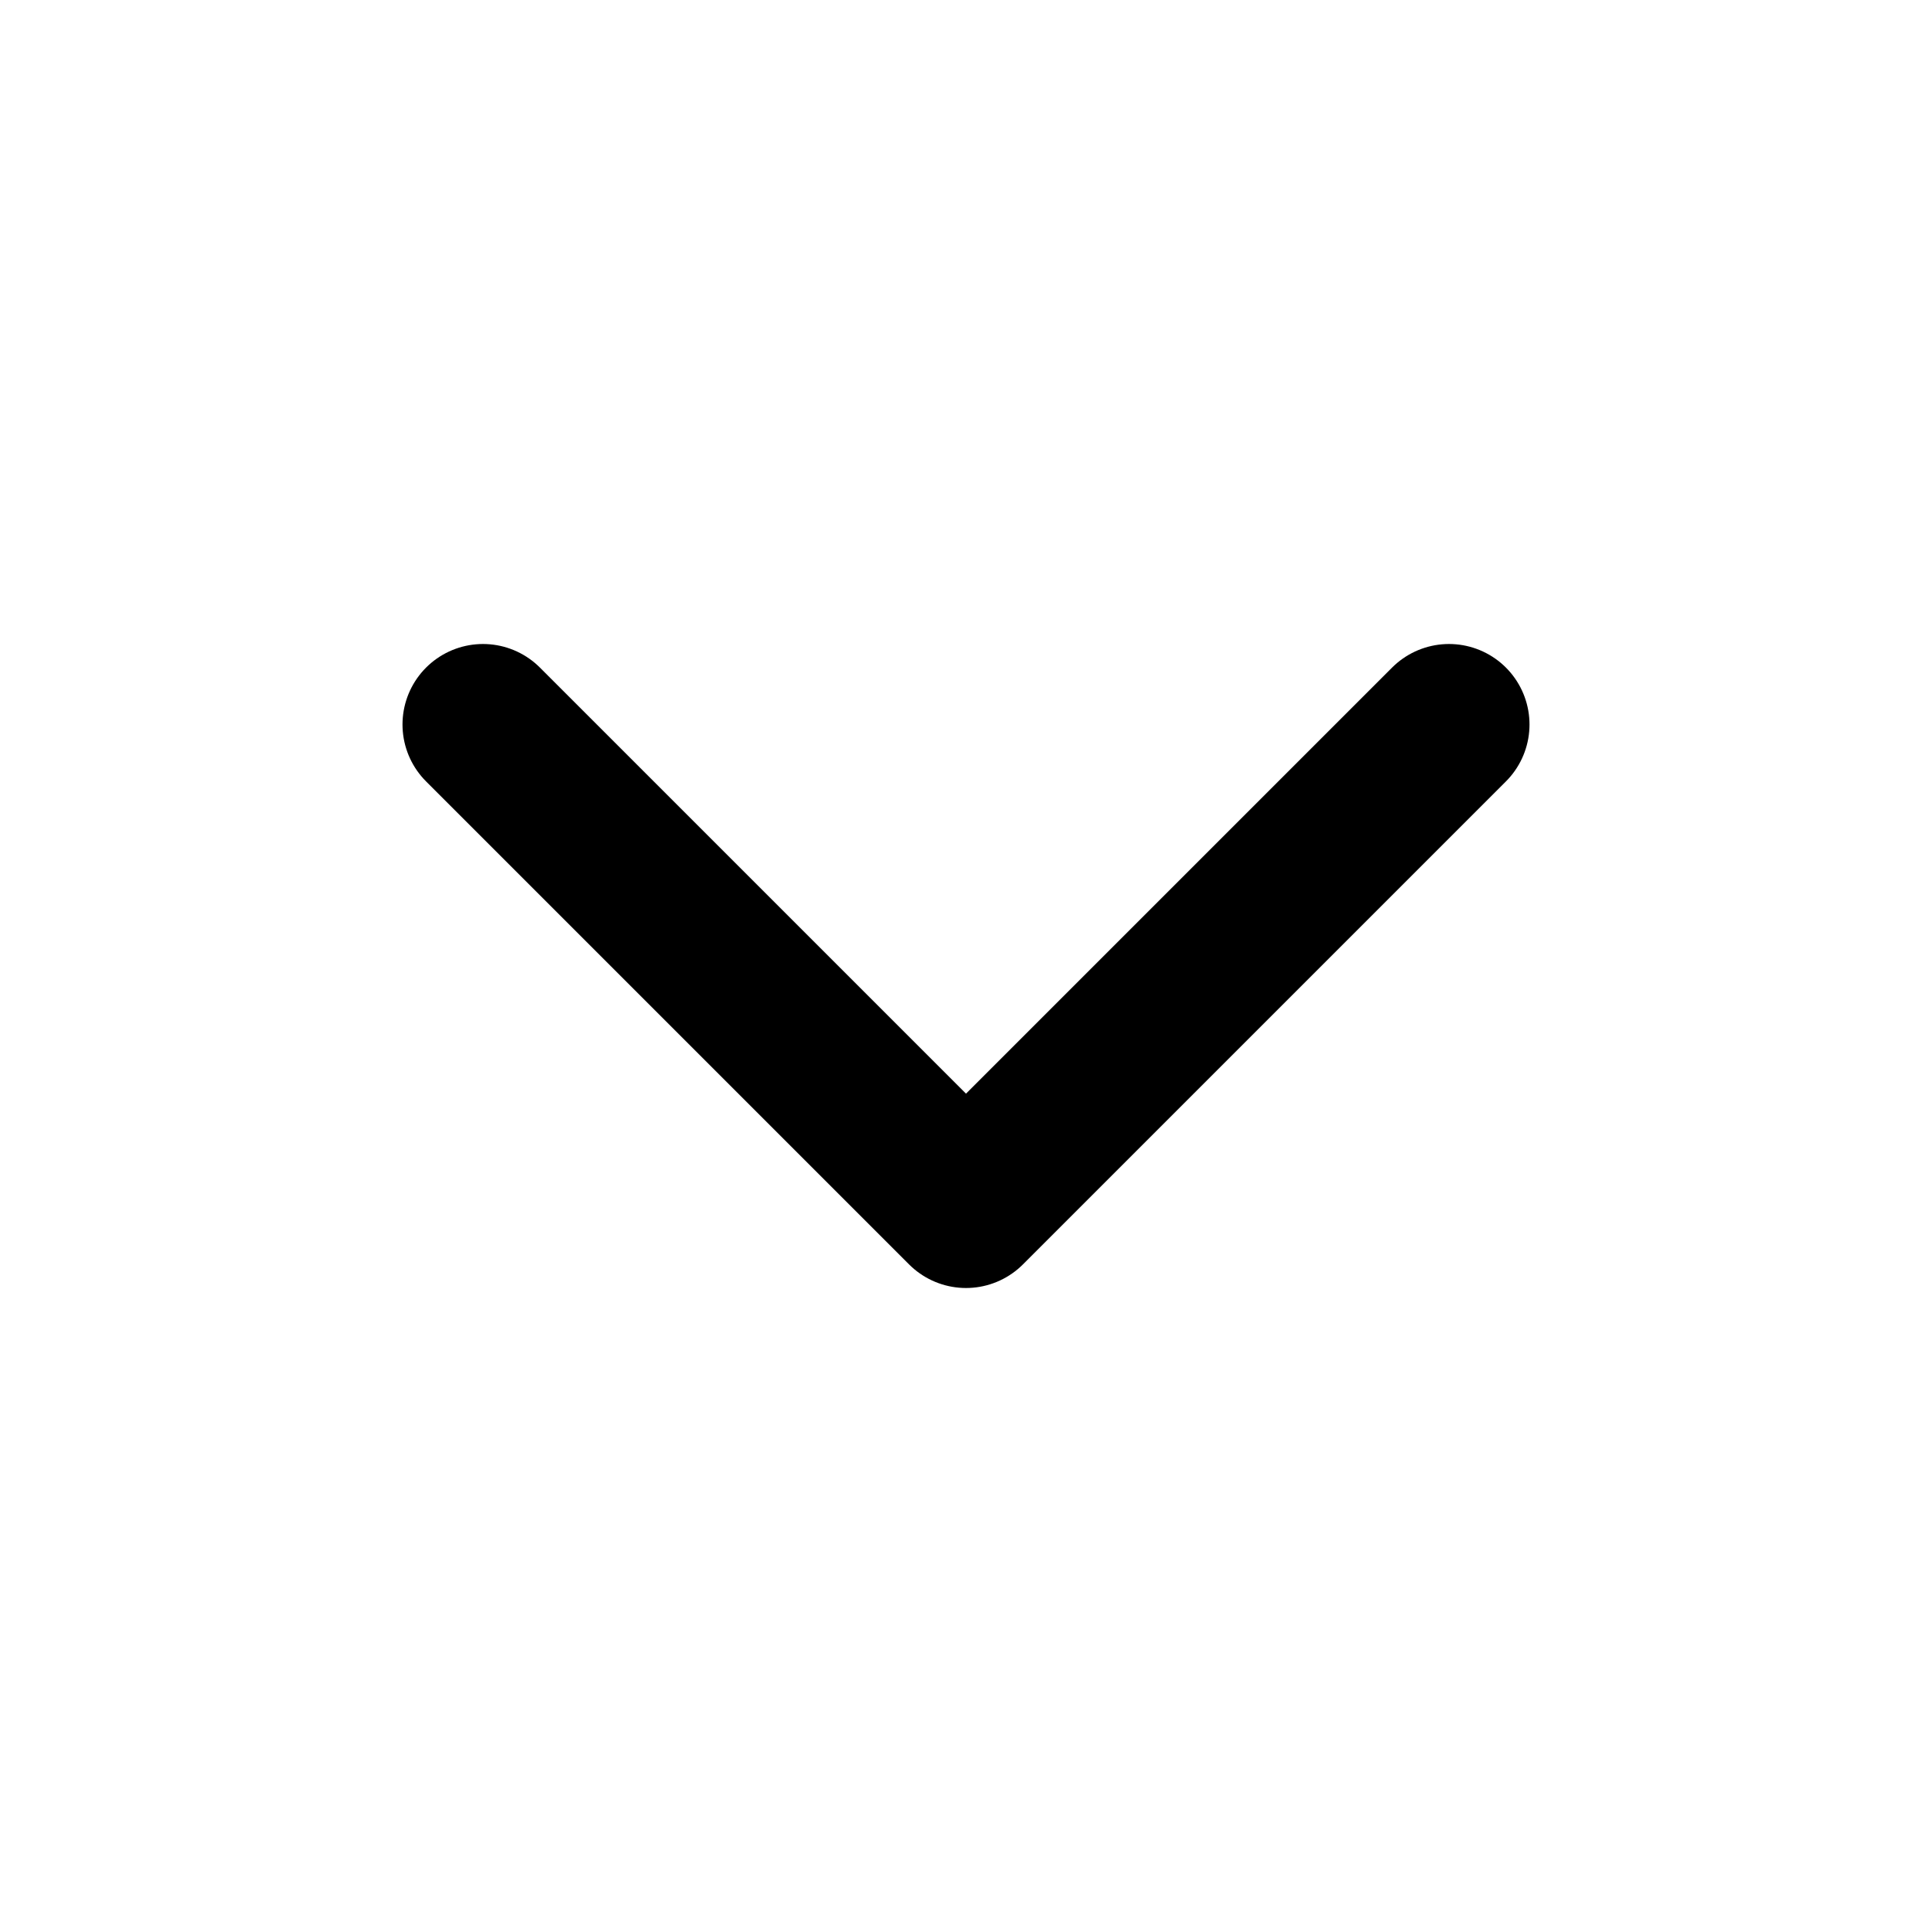
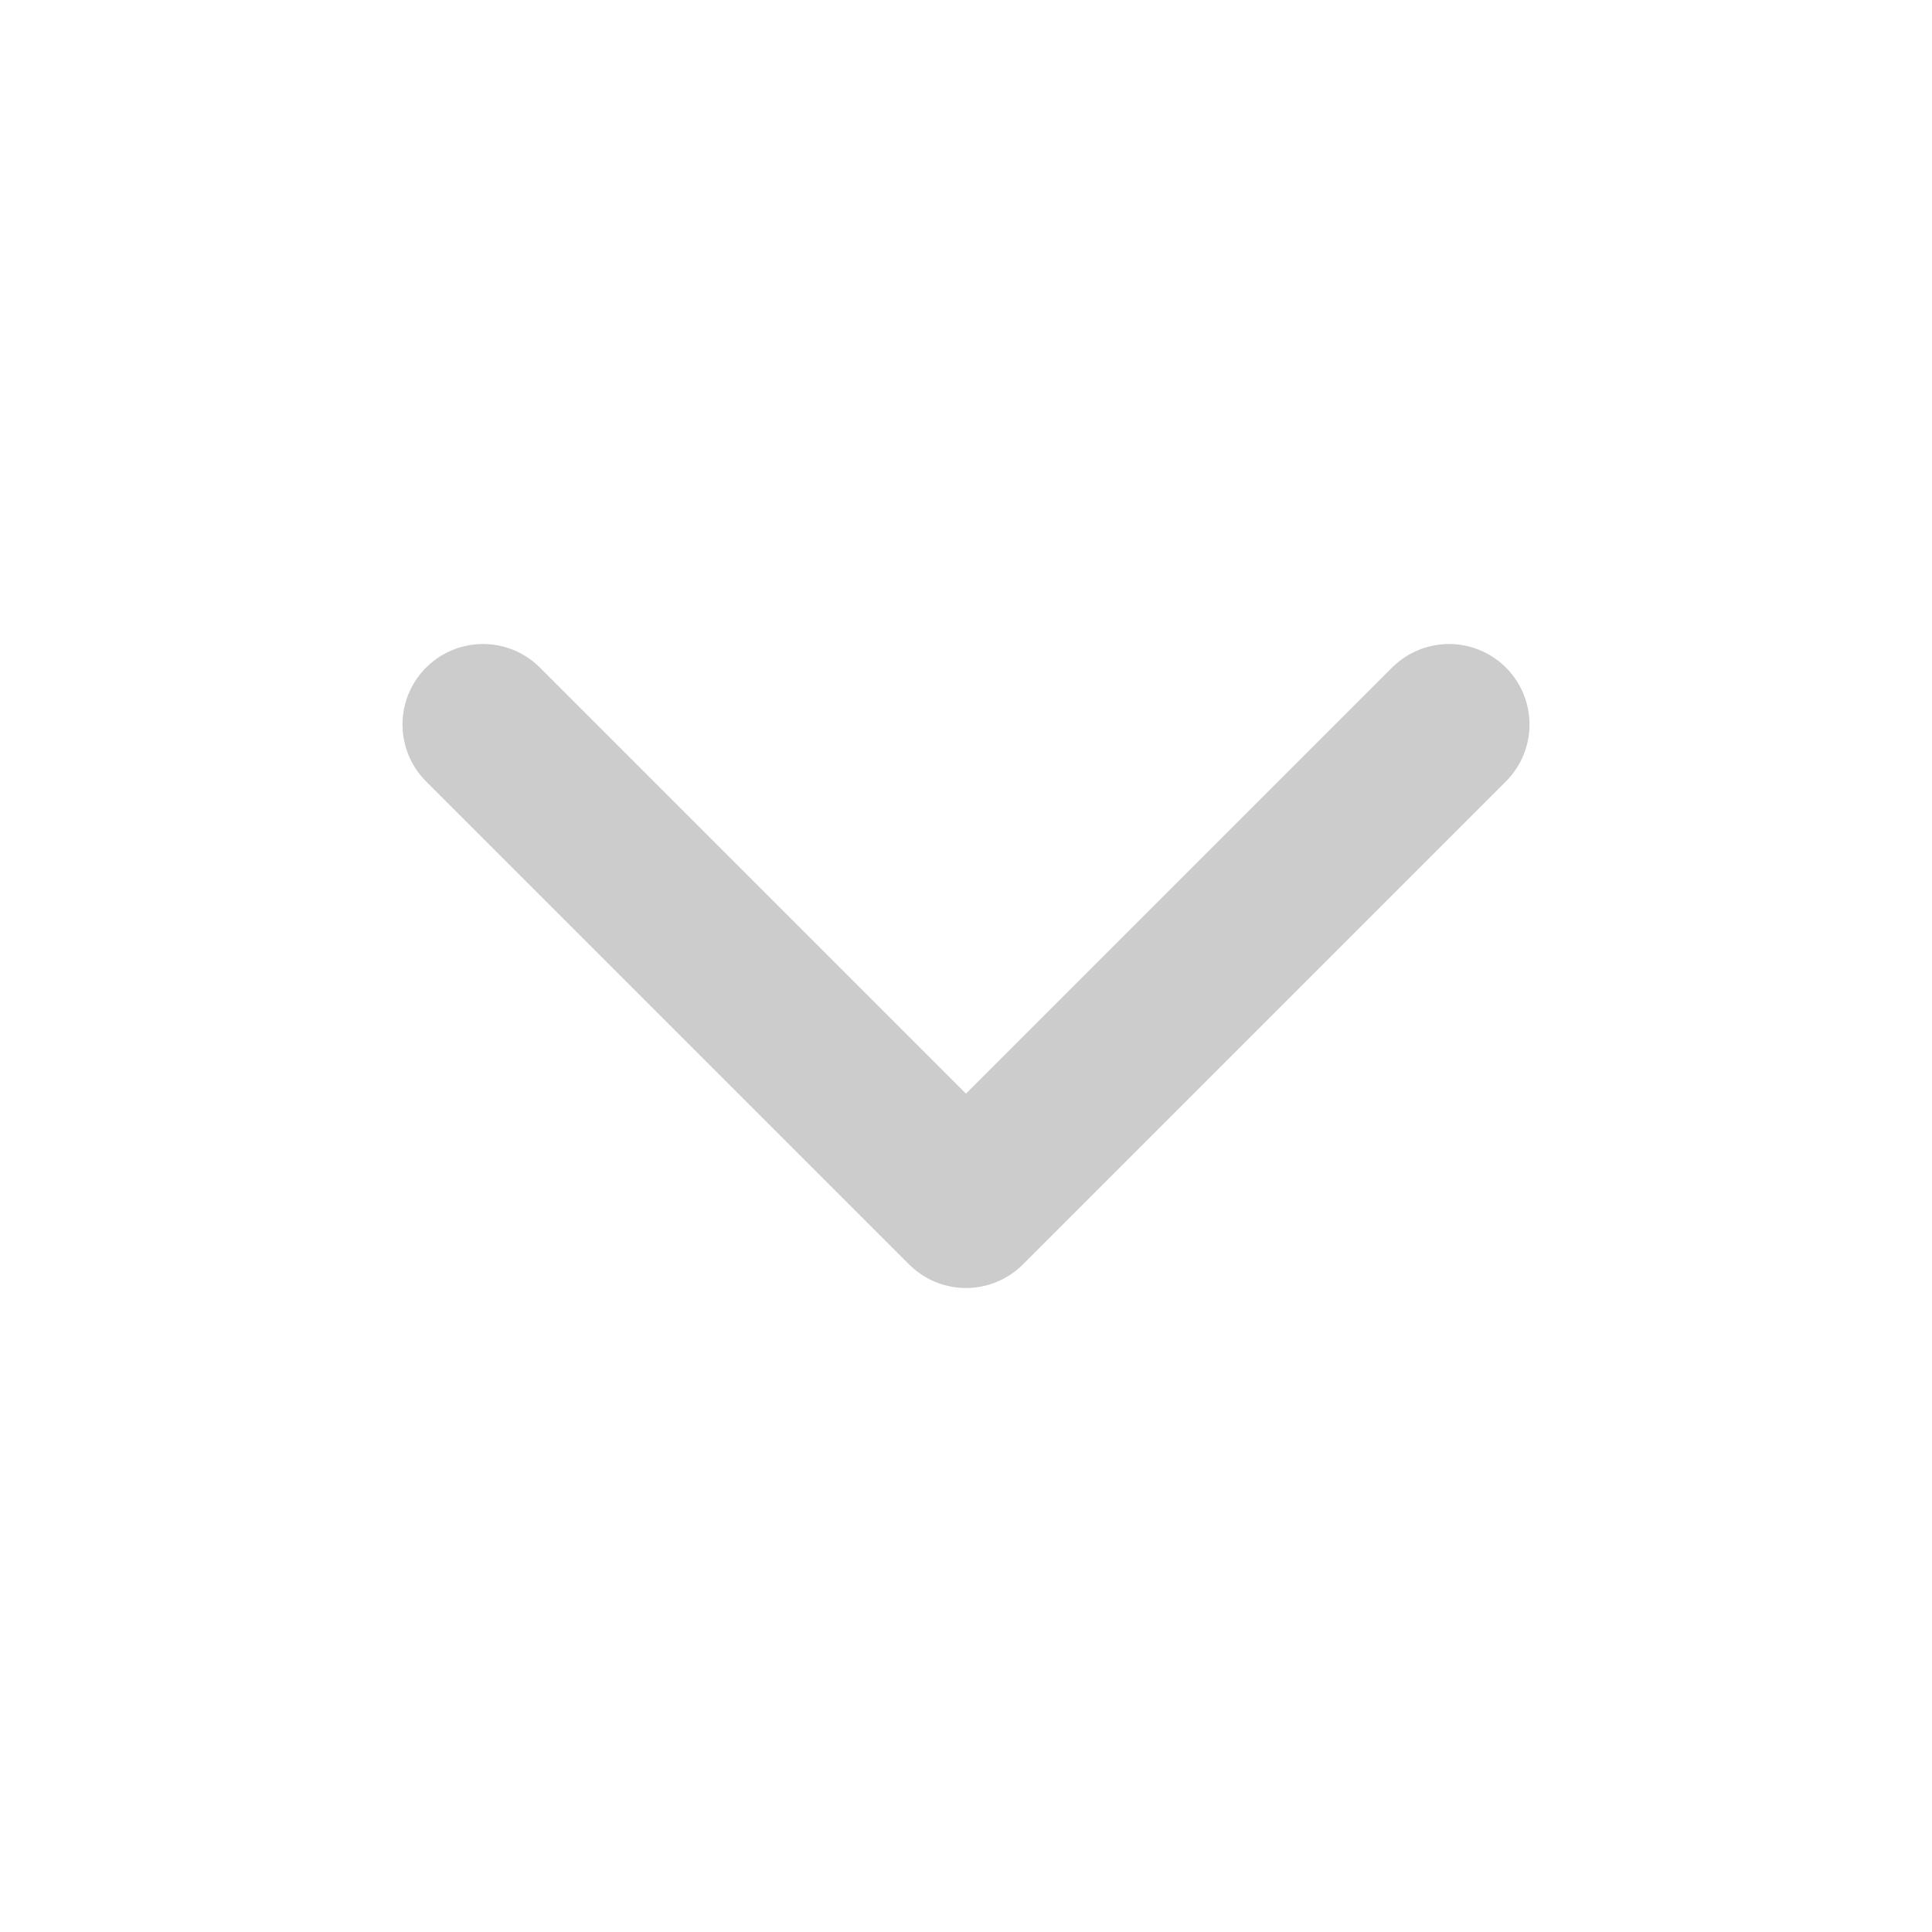
- <svg xmlns="http://www.w3.org/2000/svg" width="24" height="24" viewBox="0 0 24 24" fill="none" stroke="currentColor" stroke-width="2" stroke-linecap="round" stroke-linejoin="round" class="lucide lucide-chevron-down-icon lucide-chevron-down">
+ <svg xmlns="http://www.w3.org/2000/svg" width="24" height="24" viewBox="0 0 24 24" fill="none" stroke="#cccccc" stroke-width="2" stroke-linecap="round" stroke-linejoin="round" class="lucide lucide-chevron-down-icon lucide-chevron-down">
  <path d="m6 9 6 6 6-6" />
</svg>
